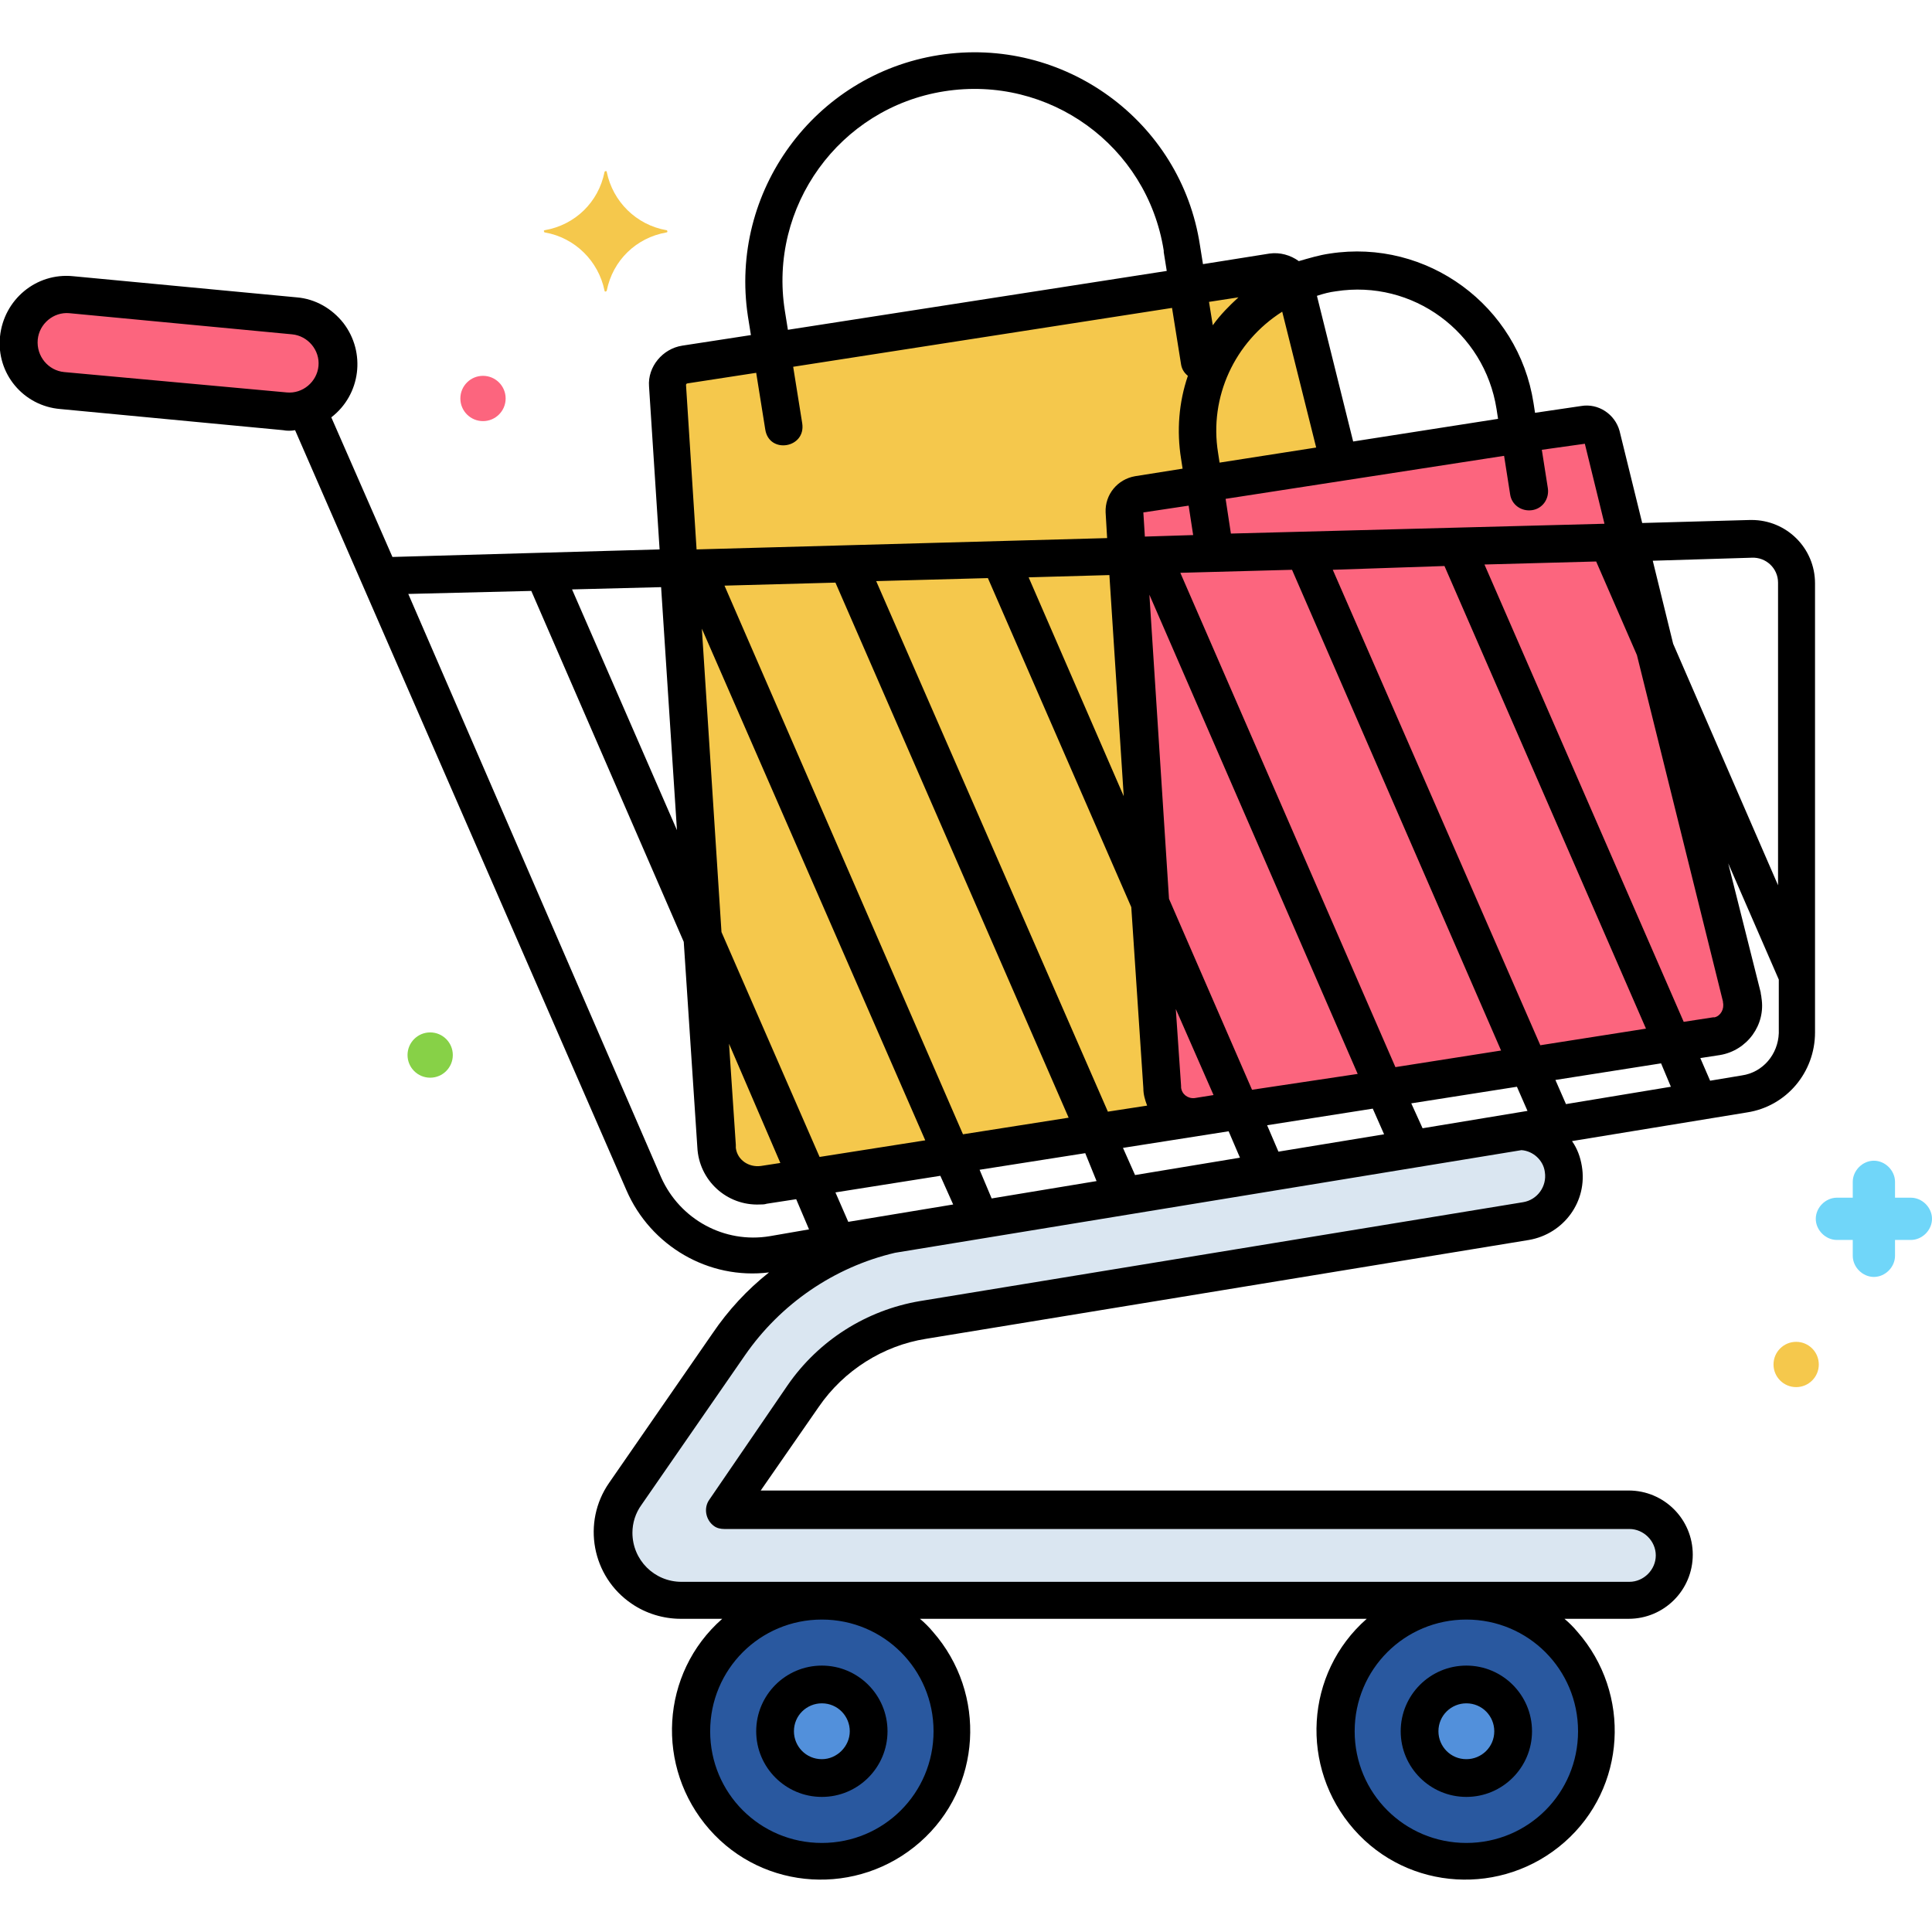
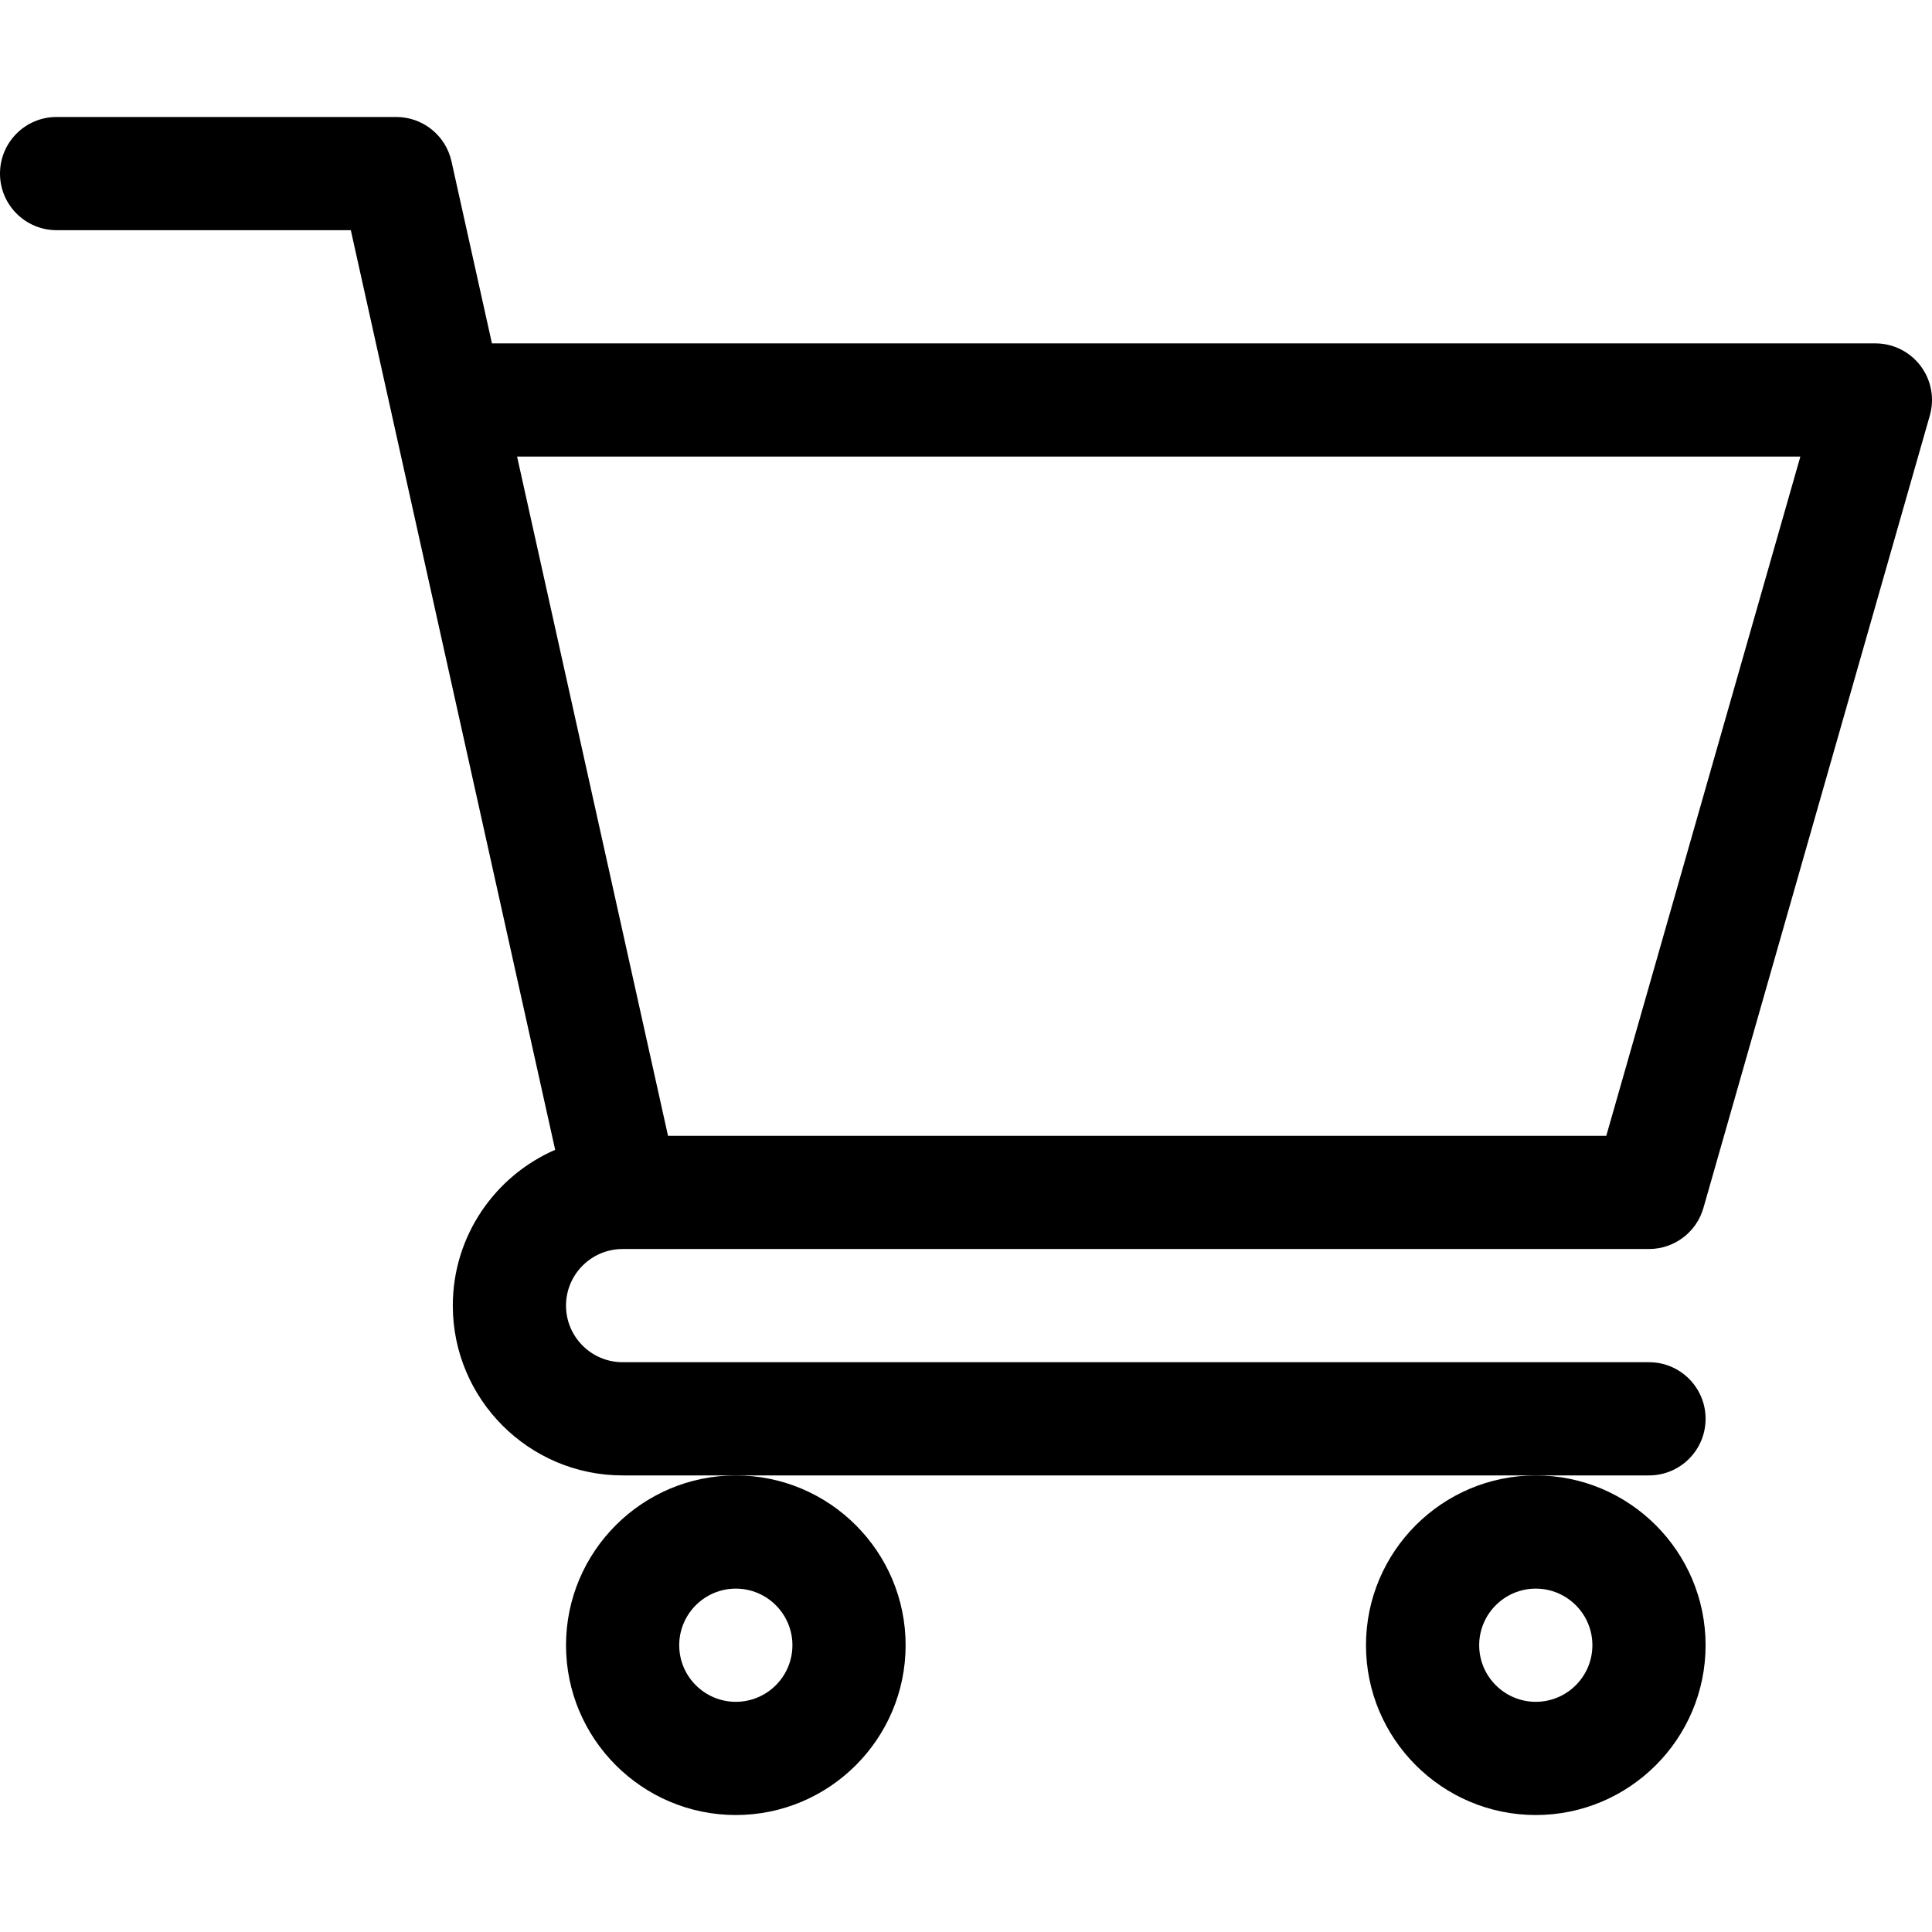
- <svg xmlns="http://www.w3.org/2000/svg" id="Layer_1" enable-background="new 0 0 256 256" height="512" viewBox="0 0 256 256" width="512">
-   <g id="Layer_6">
-     <g>
-       <path d="m230.8 132.2-18.5-74.4c-.3-1-1.3-1.7-2.3-1.5l-59.2 9.2c-1 .2-1.8 1.1-1.8 2.1l5 76.5c.1 2.3 2 4 4.3 3.9h.5l68.8-10.7c2.2-.3 3.8-2.5 3.4-4.7-.2-.1-.2-.3-.2-.4z" fill="#fc657e" />
-       <path d="m153.9 144.1-5-76.5c0-1.1.7-2 1.8-2.1l26.8-4.2-5.8-23.2c-.4-1.3-1.7-2.2-3-2l-78 12.1c-1.4.2-2.4 1.4-2.3 2.8l6.5 100.7c.1 3 2.7 5.3 5.6 5.2.2 0 .4 0 .6-.1l57.5-8.9c-2.2.3-4.4-1.2-4.7-3.4.1-.1 0-.2 0-.4z" fill="#f5c84c" />
-       <circle cx="108.9" cy="229.4" fill="#29589f" r="17.3" />
-       <circle cx="194.3" cy="229.4" fill="#29589f" r="17.3" />
-       <path d="m38.4 54.6c-.2 0-.4 0-.6 0l-29.5-2.9c-3.5-.3-6.1-3.4-5.8-6.9s3.4-6.1 6.9-5.8l29.6 2.9c3.5.3 6.1 3.5 5.7 7-.3 3.2-3 5.7-6.3 5.7z" fill="#fc657e" />
-       <path d="m215.9 200.1h-119.9l10.4-15.1c3.7-5.4 9.4-9 15.9-10.1l79.9-13.1c3.3-.5 5.5-3.6 5-6.9-.5-2.9-3-5.1-6-5.1l-83.3 13.6c-8.7 2.1-16.3 7.3-21.4 14.6l-13.7 20c-2.8 4.1-1.8 9.7 2.3 12.5 1.5 1 3.3 1.6 5.1 1.6h125.7c3.3 0 6-2.7 6-6 .1-3.3-2.6-6-6-6z" fill="#dae6f1" />
-       <circle cx="108.9" cy="229.4" fill="#5290db" r="6.2" />
-       <circle cx="194.3" cy="229.4" fill="#5290db" r="6.2" />
-       <path d="m253.2 158.7h-2.1v-2.1c0-1.5-1.3-2.8-2.8-2.8s-2.8 1.3-2.8 2.8v2.1h-2.1c-1.5 0-2.8 1.3-2.8 2.8s1.3 2.8 2.8 2.8h2.1v2.1c0 1.5 1.3 2.8 2.8 2.8s2.8-1.3 2.8-2.8v-2.1h2.1c1.5 0 2.8-1.3 2.8-2.8s-1.3-2.8-2.8-2.8z" fill="#70d6f9" />
-       <path d="m88.3 30.5c-4-.7-7.1-3.8-7.9-7.7 0-.1-.1-.2-.2-.1-.1 0-.1.1-.1.1-.8 4-3.9 7-7.9 7.7-.1 0-.2.1-.1.2 0 .1.1.1.1.1 4 .7 7.1 3.8 7.9 7.7 0 .1.1.2.2.1.1 0 .1-.1.1-.1.8-4 3.9-7 7.9-7.7.1 0 .2-.1.1-.2 0-.1 0-.1-.1-.1z" fill="#f5c84c" />
-       <circle cx="64" cy="52.8" fill="#fc657e" r="3" />
-       <circle cx="57" cy="139.8" fill="#87d147" r="3" />
-       <circle cx="238" cy="180.8" fill="#f5c84c" r="3" />
-       <path d="m8 54.2 29.5 2.8c.5.1 1.1.1 1.6 0l43.9 100.7c3.2 7.4 10.9 11.9 18.9 10.9-2.9 2.3-5.4 5-7.5 8.1l-13.7 19.8c-3.6 5.2-2.3 12.4 3 16 1.9 1.3 4.2 2 6.5 2h5.5c-8.2 7.2-8.9 19.7-1.7 27.9s19.7 8.9 27.9 1.7 8.9-19.7 1.7-27.9c-.5-.6-1.1-1.2-1.7-1.7h59.2c-8.2 7.2-8.9 19.7-1.7 27.9s19.7 8.9 27.9 1.7 8.9-19.7 1.7-27.9c-.5-.6-1.1-1.2-1.7-1.7h8.5c4.7 0 8.5-3.8 8.5-8.5s-3.8-8.5-8.5-8.5h-115l7.7-11.1c3.3-4.8 8.5-8.1 14.2-9l79.9-13.1c4.6-.8 7.8-5.1 7-9.8-.2-1.2-.6-2.3-1.3-3.3l23.2-3.8c5.2-.8 9-5.3 9-10.6v-59.5c0-4.7-3.8-8.4-8.4-8.4-.1 0-.2 0-.2 0l-14.3.4-3-12.2c-.6-2.2-2.8-3.7-5.1-3.3l-6.1.9-.2-1.3c-2-12.9-14.1-21.8-27-19.8-1.4.2-2.7.6-4.1 1-1.1-.8-2.5-1.2-3.9-1l-8.8 1.4-.4-2.5c-2.5-16.5-18.1-27.8-34.6-25.2s-27.8 18.1-25.3 34.6l.4 2.5-9.1 1.4c-2.6.4-4.6 2.8-4.4 5.4l1.4 21.6-35.4 1-8.1-18.5c3.9-3 4.6-8.6 1.6-12.5-1.5-1.9-3.7-3.2-6.2-3.4l-29.6-2.8c-4.9-.5-9.2 3.1-9.7 8s3.1 9.2 8 9.6zm87.6 69.3-2.6-40.2 29.6 67.8-14 2.2zm7.8 30.6-2.6.4c-1.6.2-3.1-.8-3.3-2.4 0-.1 0-.3 0-.4l-.9-13.4zm58-94.1c-1.2-7.4 2.2-14.7 8.5-18.7l4.5 18-12.8 2zm50.1 14.4 5.4 12.4 11.4 45.9v.1c.2.9-.3 1.8-1.1 2-.1 0-.1 0-.2 0l-3.9.6-26.4-60.6zm-20.1.6 26.7 61.3-14 2.2-27.5-63zm16.1 71.3-1.4-3.2 14-2.2 1.3 3.1zm-38.1 6.3-1.5-3.5 14-2.2 1.5 3.4zm-3.5-8.2-11-25.3-2.6-40.3 27.6 63.5zm-7.6 1.1c-.9.1-1.7-.5-1.8-1.4 0-.1 0-.2 0-.2l-.7-10.2 5 11.4zm4.5 4.4 1.5 3.5-13.9 2.3-1.6-3.6zm-17.5 6.6-13.9 2.3-1.6-3.8 14-2.2zm43.2-7-1.5-3.3 14-2.2 1.4 3.2zm-17.3-74 27.7 63.7-14 2.2-28.5-65.5zm-19.5-4.4-.2-3.2 6-.9.6 3.9zm-2.8 34.4-12.6-29 10.7-.3zm-18-28.9 19 43.6 1.6 24c0 .8.2 1.5.5 2.3l-5.2.8-30.7-70.3zm-20.2.6 30.9 70.9-14 2.2-31.6-72.7zm13.9 78.6 1.7 3.8-13.9 2.3-1.7-3.9zm-.9 73.6c0 8.2-6.6 14.8-14.8 14.8s-14.8-6.6-14.8-14.8 6.6-14.8 14.8-14.8 14.8 6.6 14.8 14.8zm85.4 0c0 8.2-6.6 14.8-14.8 14.8s-14.8-6.6-14.8-14.8 6.6-14.8 14.8-14.8 14.8 6.6 14.8 14.8zm-4.4-74.1c.3 1.9-1 3.7-2.9 4l-79.9 13.1c-7.1 1.2-13.4 5.2-17.5 11.1l-10.4 15.2c-.8 1.1-.5 2.7.6 3.5.4.3.9.4 1.4.4h119.9c1.9 0 3.5 1.6 3.5 3.5s-1.6 3.5-3.5 3.5h-125.6c-3.6 0-6.5-2.9-6.5-6.5 0-1.3.4-2.6 1.2-3.7l13.7-19.8c4.7-6.8 11.8-11.7 19.9-13.6l83-13.6c1.5.1 2.9 1.3 3.1 2.9zm26.1-12.8-4.2.7-1.3-3 2.6-.4c3.6-.6 6.1-4 5.5-7.6 0-.2-.1-.5-.1-.7l-4.3-17.1 6.7 15.4v7.1c-.1 2.8-2.1 5.2-4.9 5.6zm1.3-68.6c1.9-.1 3.5 1.4 3.5 3.3v.1 40l-13.9-32-2.7-11zm-22.1-15.1 2.6 10.6-49.5 1.3-.7-4.6 36.9-5.7.8 5.1c.2 1.4 1.5 2.3 2.9 2.1s2.3-1.5 2.1-2.9l-.8-5.1zm-33-20.2c10.2-1.6 19.7 5.4 21.3 15.6l.2 1.3-19.2 3-4.8-19.3c.9-.3 1.7-.5 2.5-.6zm-12.9.8c-1.2 1.1-2.4 2.3-3.4 3.7l-.5-3.1zm-60.1 1.8c-2.2-13.8 7.2-26.9 21.1-29.1s26.9 7.2 29.1 21.1v.2l.4 2.5-50.2 7.8zm-12.9 9.6 9.1-1.4 1.2 7.5c.5 3.3 5.4 2.5 4.9-.8l-1.2-7.5 50.2-7.8 1.2 7.5c.1.6.4 1.1.9 1.5-1.2 3.5-1.5 7.3-.9 11l.2 1.3-6.3 1c-2.3.4-4 2.4-3.9 4.8l.2 3.4-54.4 1.5-1.4-21.8c0-.1.1-.2.2-.2zm-1.4 59.2-13.9-31.9 11.8-.3zm-19.3-31.7 20.2 46.5 1.8 27.2c.2 4.4 3.9 7.8 8.3 7.6.3 0 .6 0 .9-.1l3.9-.6 1.7 4-5.2.9c-6 1-11.9-2.2-14.4-7.8l-33.5-77.3zm-61.2-36.8 29.5 2.8c2.1.2 3.7 2.1 3.5 4.2s-2.1 3.7-4.2 3.5l-29.5-2.7c-2.1-.2-3.7-2.1-3.5-4.3.2-2.1 2.1-3.7 4.2-3.5z" />
-       <path d="m108.9 238.1c4.8 0 8.7-3.9 8.7-8.7s-3.9-8.7-8.7-8.7-8.7 3.9-8.7 8.7 3.9 8.7 8.7 8.7zm0-12.4c2.1 0 3.7 1.7 3.7 3.7s-1.7 3.7-3.7 3.7c-2.1 0-3.7-1.7-3.7-3.7 0-2.1 1.7-3.7 3.7-3.7z" />
-       <path d="m194.3 238.1c4.8 0 8.7-3.9 8.7-8.7s-3.9-8.7-8.7-8.7-8.7 3.9-8.7 8.7c0 4.8 3.9 8.7 8.7 8.7zm0-12.4c2.1 0 3.7 1.7 3.7 3.7 0 2.1-1.7 3.7-3.7 3.7-2.1 0-3.7-1.7-3.7-3.7 0-2.1 1.7-3.7 3.7-3.7z" />
-     </g>
-   </g>
+ <svg xmlns="http://www.w3.org/2000/svg" height="512pt" viewBox="0 -31 512 512" width="512pt">
+   <path d="m164.961 300.004h.023c.02 0 .039-.004.059-.004h271.957c6.695 0 12.582-4.441 14.422-10.879l60-210c1.293-4.527.387-9.395-2.445-13.152-2.836-3.758-7.27-5.969-11.977-5.969h-366.633l-10.723-48.254c-1.527-6.863-7.613-11.746-14.645-11.746h-90c-8.285 0-15 6.715-15 15s6.715 15 15 15h77.969c1.898 8.551 51.312 230.918 54.156 243.711-15.941 6.93-27.125 22.824-27.125 41.289 0 24.812 20.188 45 45 45h272c8.285 0 15-6.715 15-15s-6.715-15-15-15h-272c-8.27 0-15-6.73-15-15 0-8.258 6.707-14.977 14.961-14.996zm312.152-210.004-51.43 180h-248.652l-40-180zm0 0" />
+   <path d="m150 405c0 24.812 20.188 45 45 45s45-20.188 45-45-20.188-45-45-45-45 20.188-45 45zm45-15c8.27 0 15 6.73 15 15s-6.73 15-15 15-15-6.73-15-15 6.73-15 15-15zm0 0" />
+   <path d="m362 405c0 24.812 20.188 45 45 45s45-20.188 45-45-20.188-45-45-45-45 20.188-45 45zm45-15c8.27 0 15 6.73 15 15s-6.73 15-15 15-15-6.73-15-15 6.73-15 15-15zm0 0" />
</svg>
